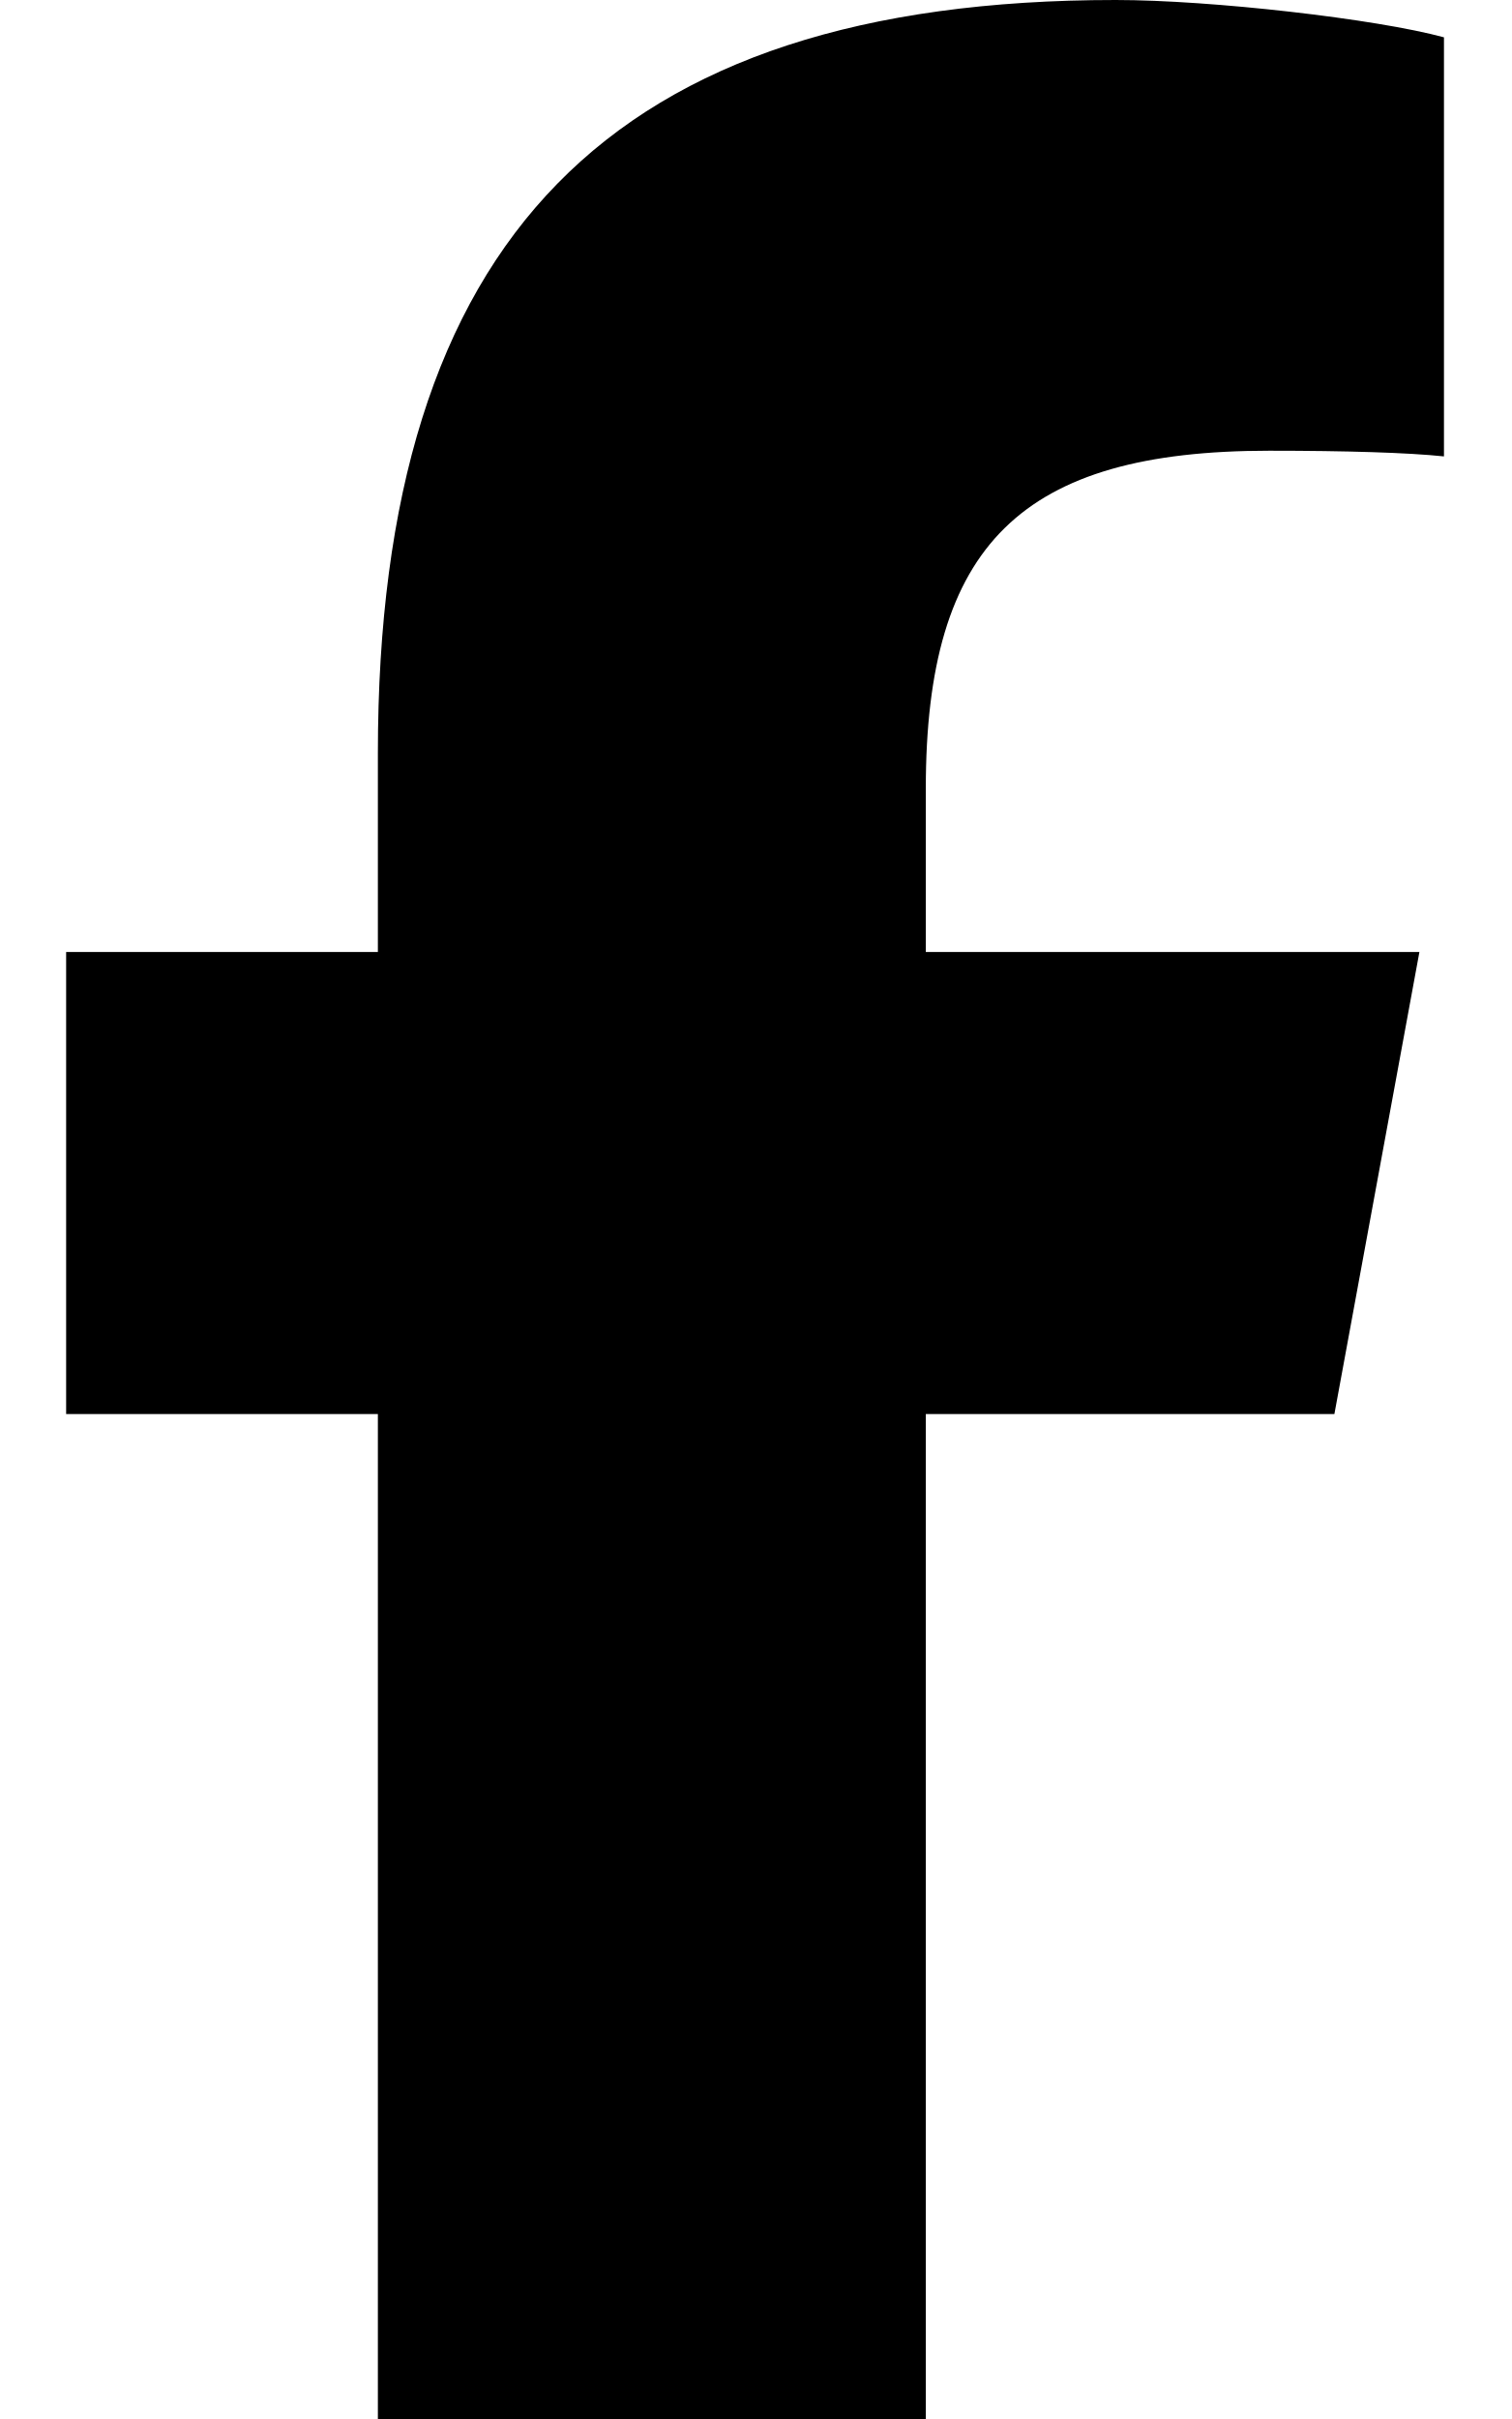
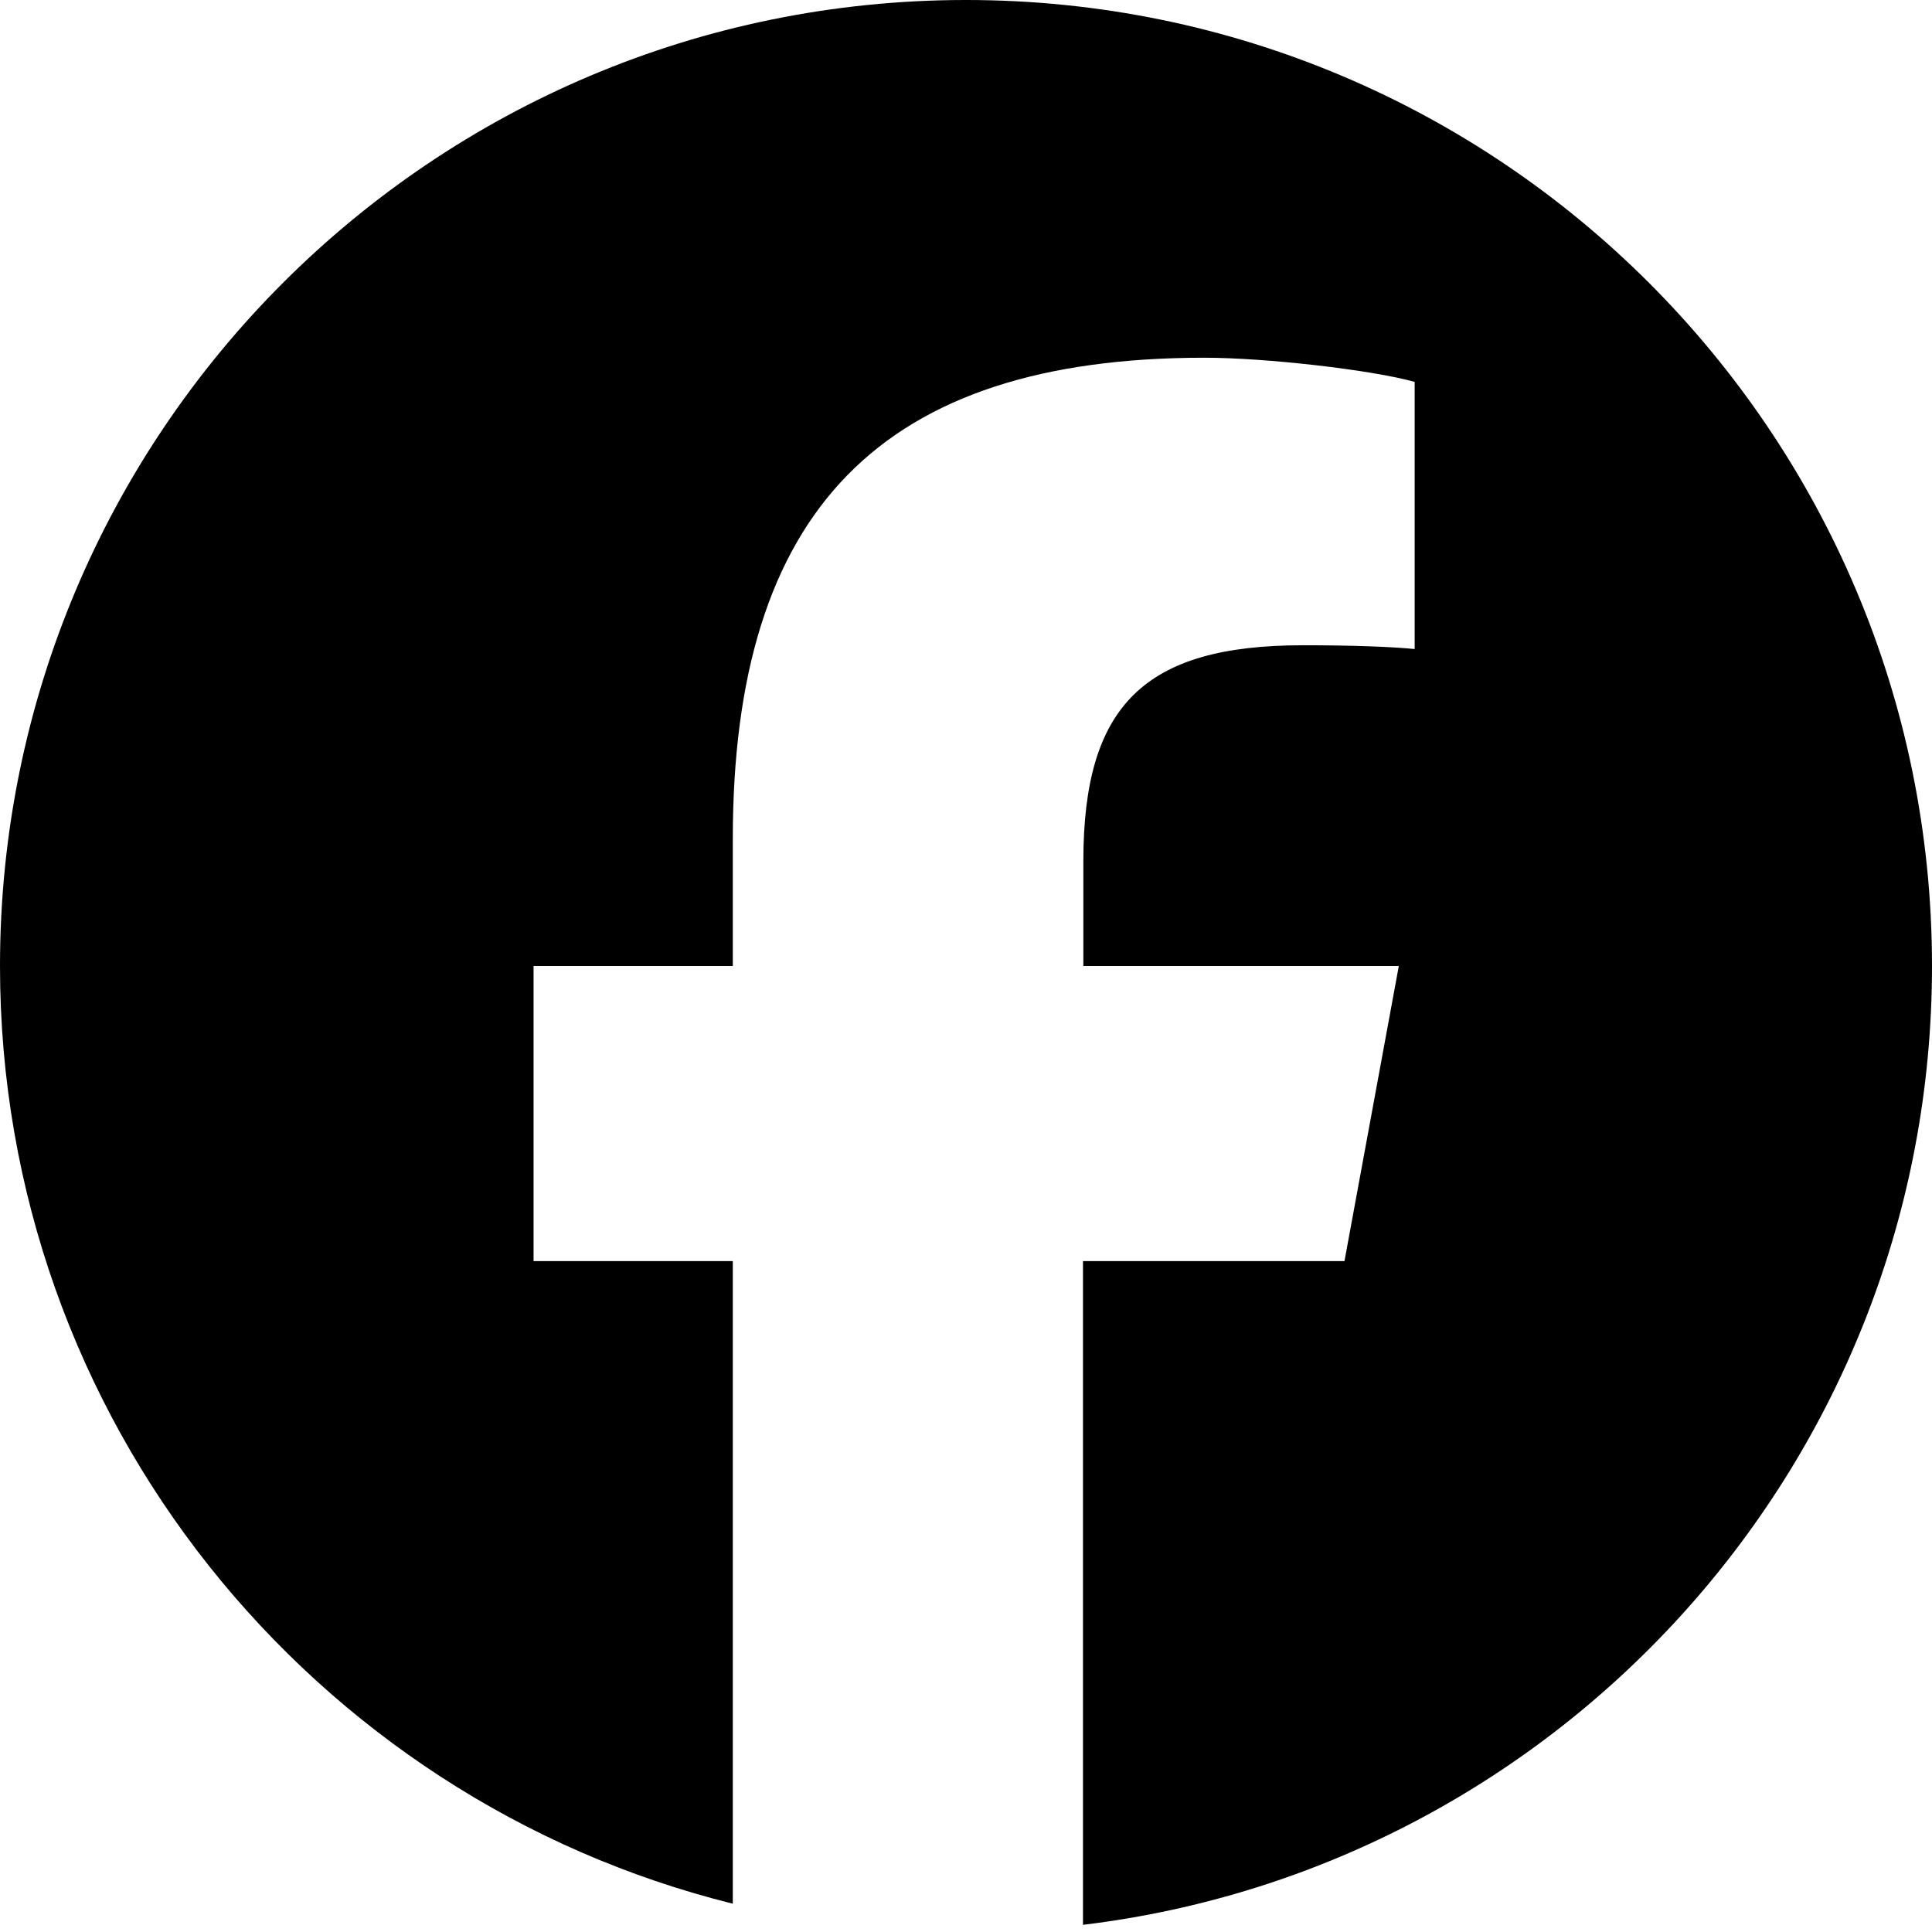
- <svg xmlns="http://www.w3.org/2000/svg" viewBox="0 0 320 512">
-   <path d="M80 299.3V512H196V299.3h86.5l18-97.8H196V166.9c0-51.7 20.3-71.5 72.7-71.5c16.3 0 29.4 .4 37 1.2V7.9C291.4 4 256.4 0 236.2 0C129.3 0 80 50.5 80 159.4v42.1H14v97.8H80z" />
+ <svg xmlns="http://www.w3.org/2000/svg" viewBox="0 0 512 512">
+   <path d="M512 256C512 114.6 397.4 0 256 0S0 114.6 0 256C0 376 82.7 476.8 194.2 504.5V334.2H141.4V256h52.8V222.3c0-87.1 39.4-127.5 125-127.5c16.2 0 44.2 3.2 55.7 6.4V172c-6-.6-16.5-1-29.6-1c-42 0-58.2 15.9-58.2 57.2V256h83.6l-14.4 78.2H287V510.1C413.8 494.8 512 386.9 512 256h0z" />
</svg>
